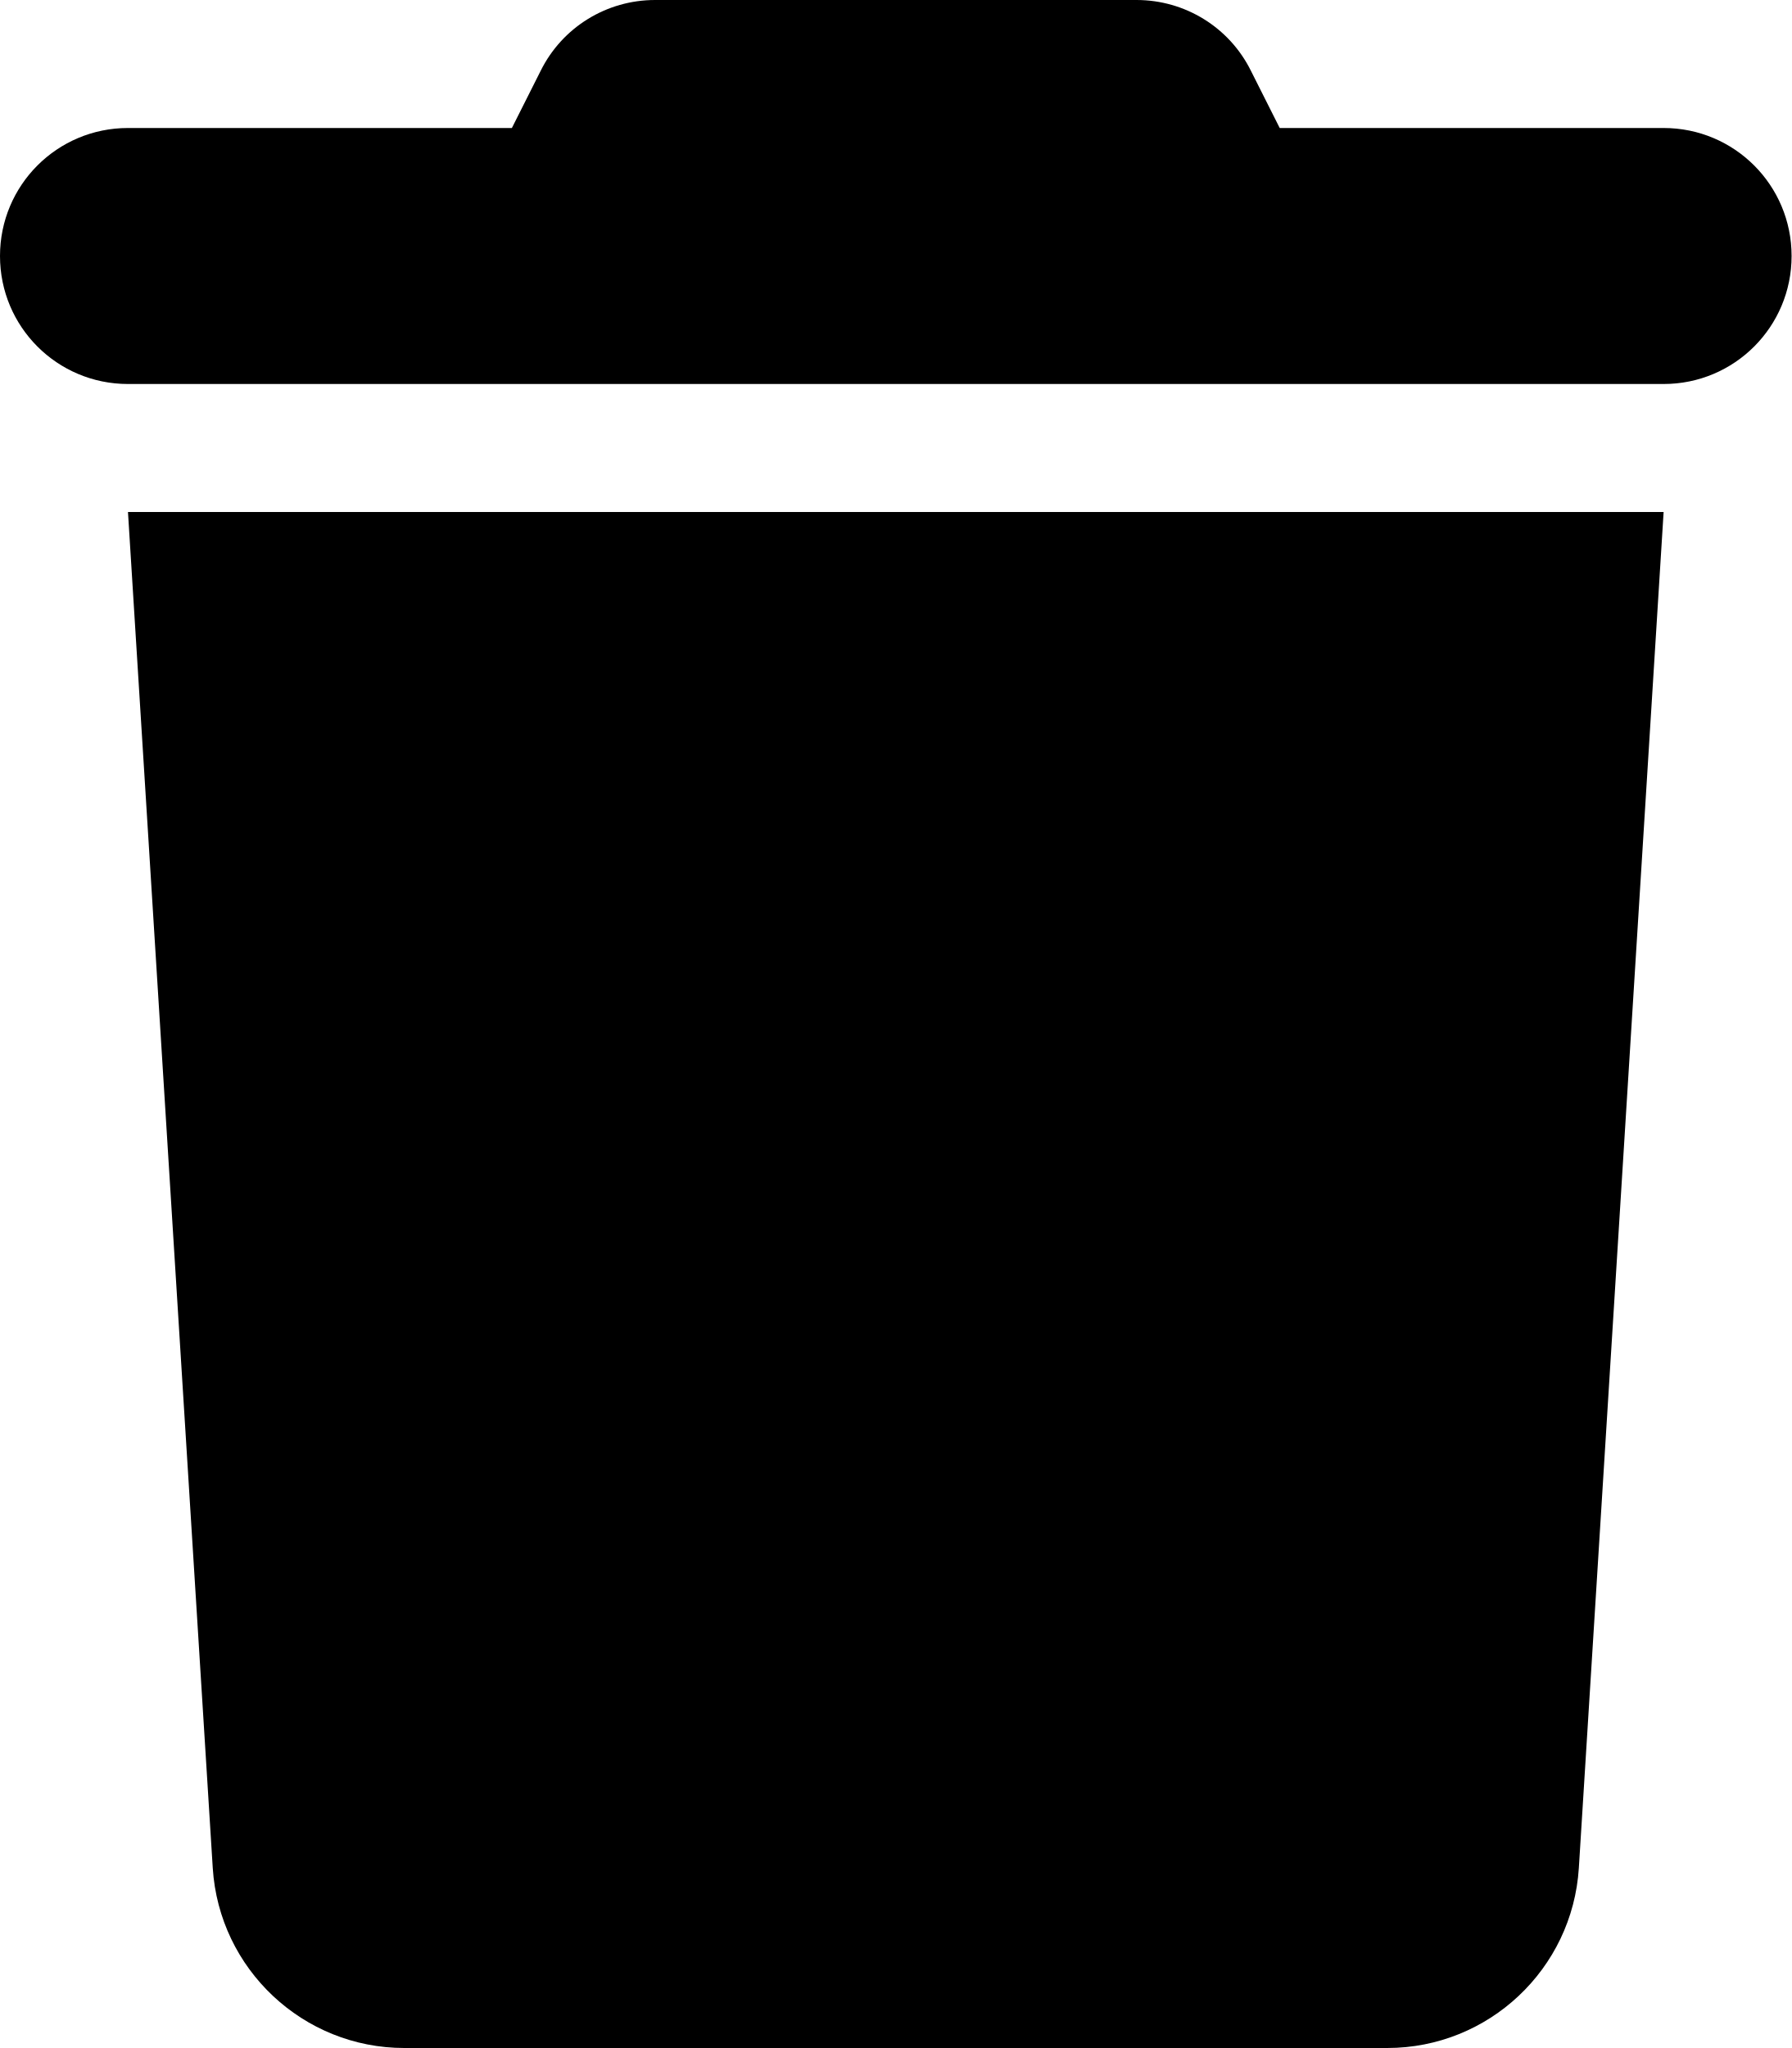
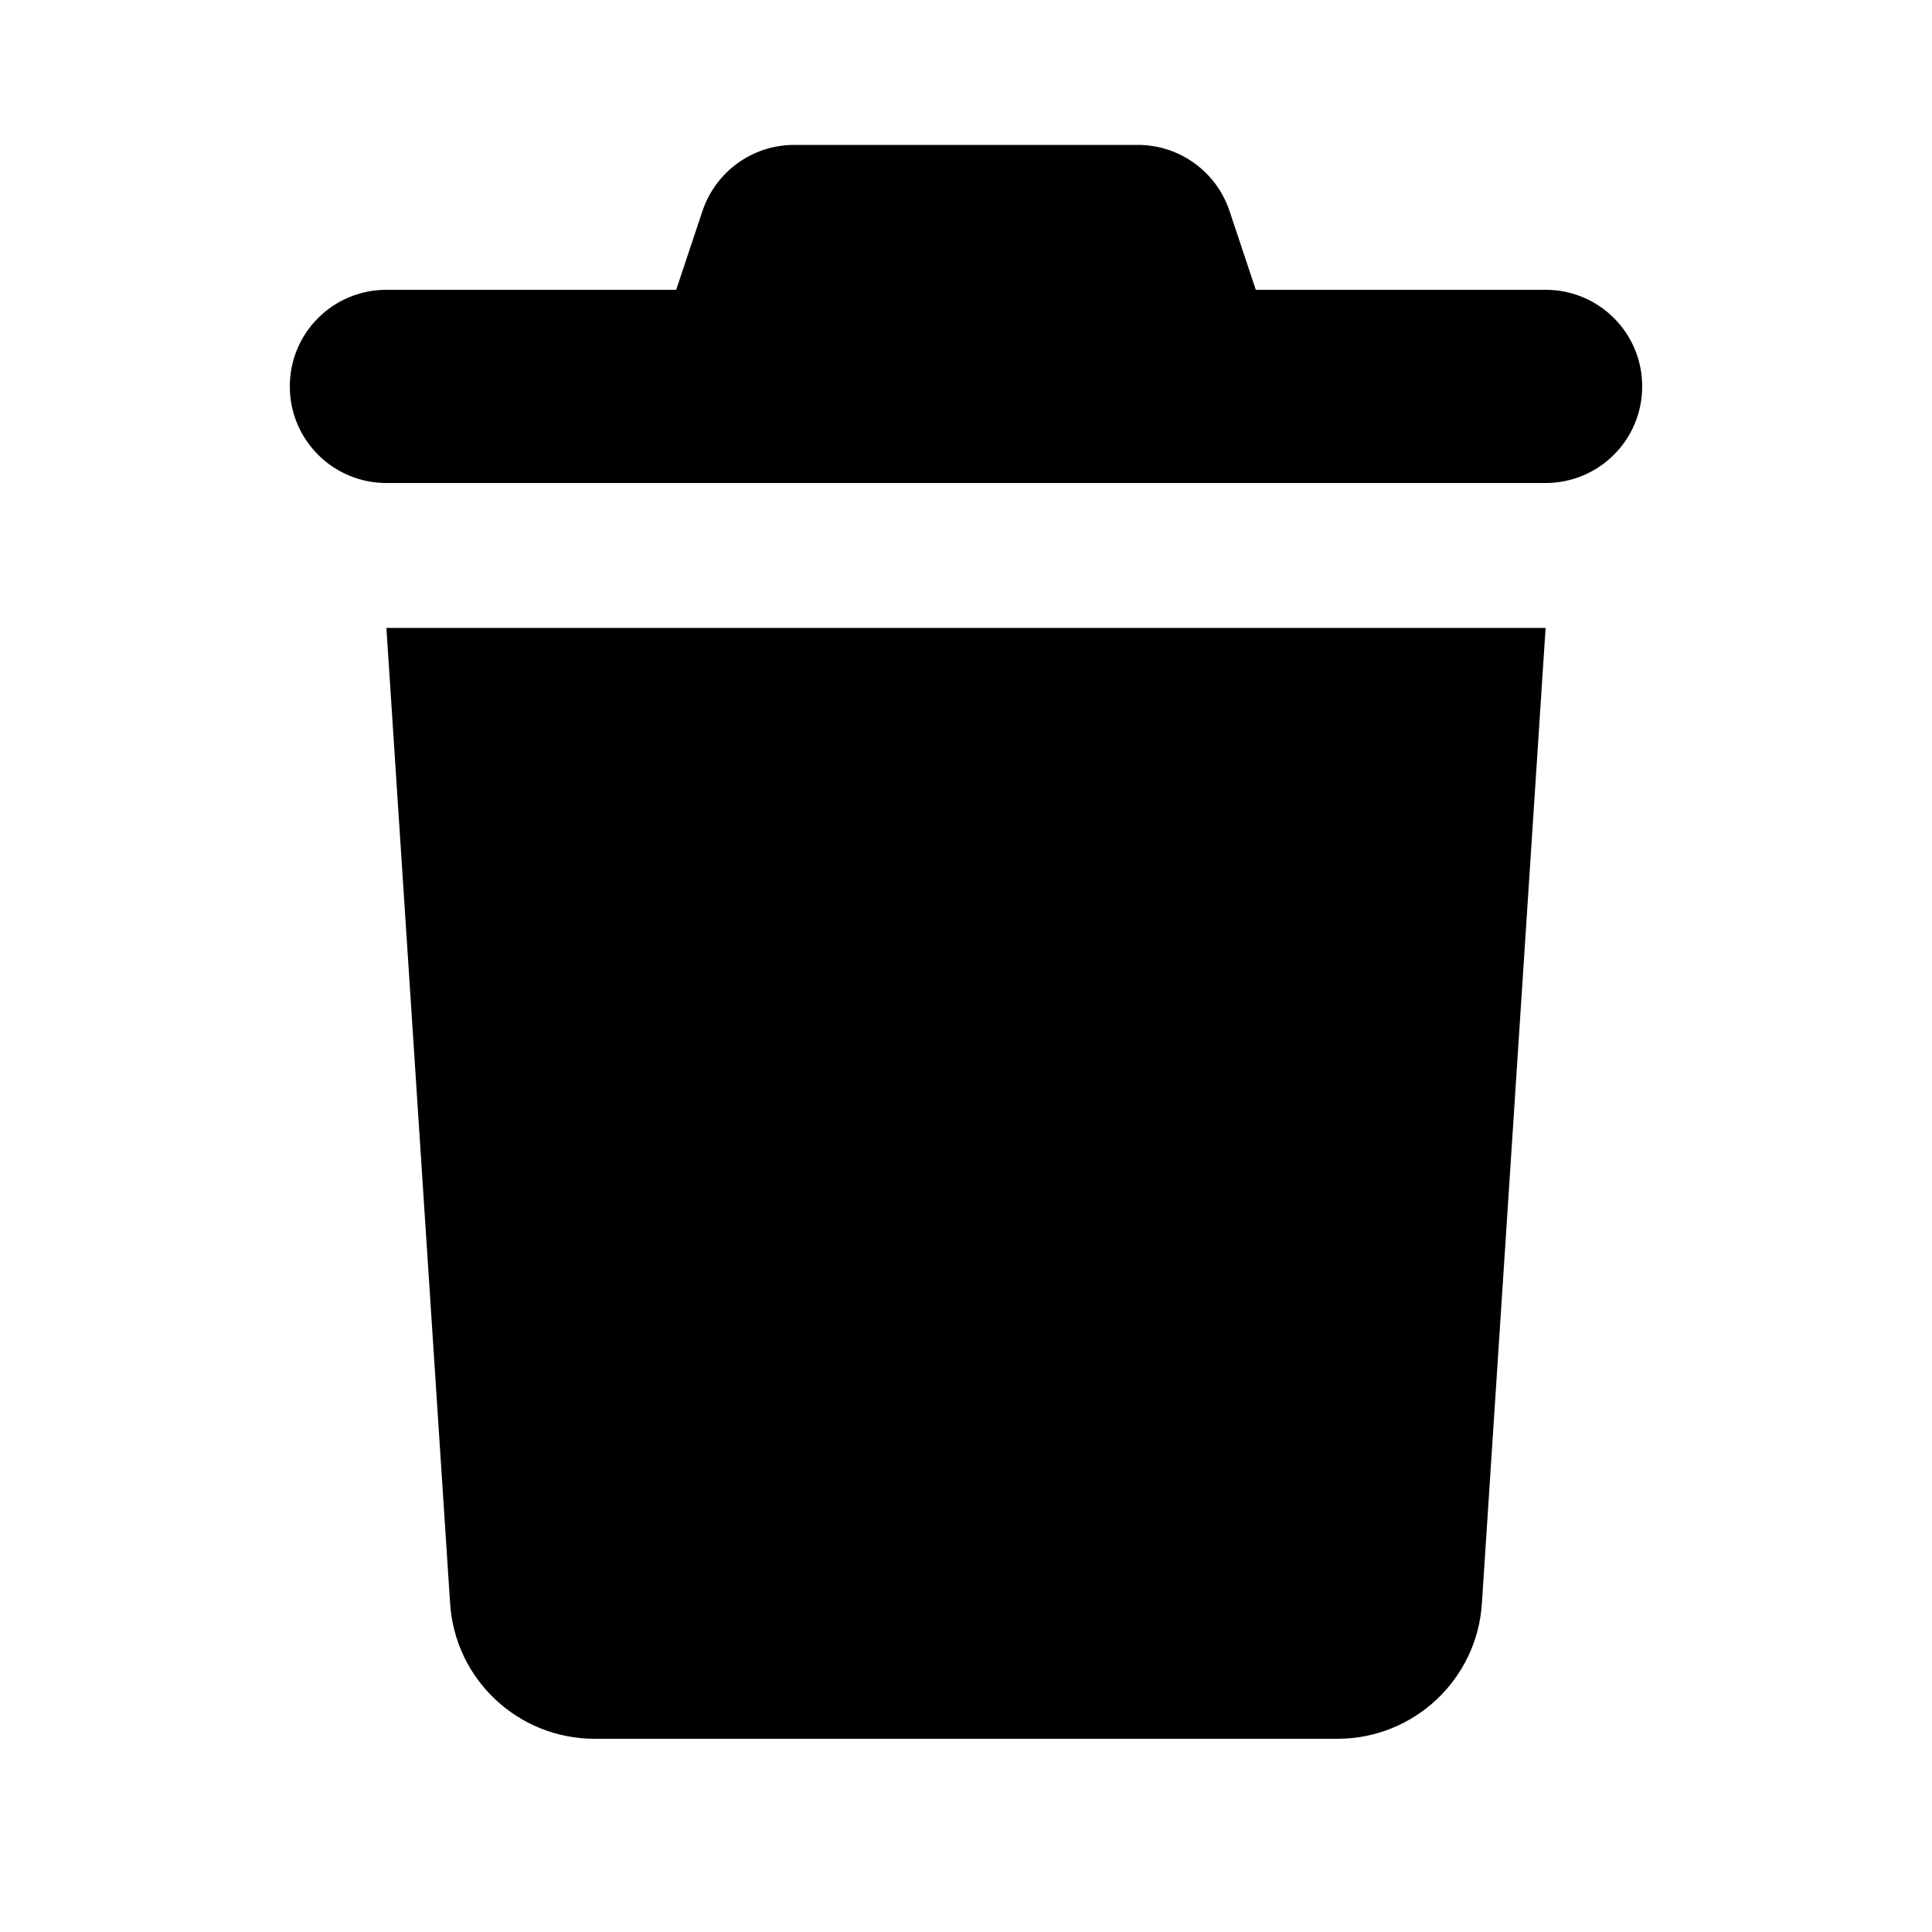
- <svg xmlns="http://www.w3.org/2000/svg" viewBox="0 0 448 512" fill="currentColor">
-   <path d="M135.2 17.7L128 32H32C14.3 32 0 46.3 0 64S14.3 96 32 96H416c17.7 0 32-14.3 32-32s-14.3-32-32-32H320l-7.2-14.3C307.4 6.8 296.3 0 284.2 0H163.8c-12.1 0-23.2 6.8-28.6 17.7zM416 128H32L53.2 467c1.6 25.3 22.6 45 47.9 45H346.9c25.3 0 46.3-19.7 47.9-45L416 128z" />
+ <svg xmlns="http://www.w3.org/2000/svg" viewBox="0 0 640 640" fill="currentColor">
+   <path d="M232.7 69.9 224 96h-96c-17.7 0-32 14.3-32 32s14.3 32 32 32h384c17.7 0 32-14.3 32-32s-14.3-32-32-32h-96l-8.7-26.1C402.9 56.8 390.7 48 376.9 48H263.1c-13.8 0-26 8.8-30.4 21.9M512 208H128l21.1 323.1c1.6 25.3 22.6 44.9 47.9 44.9h246c25.3 0 46.3-19.6 47.9-44.9z" />
</svg>
